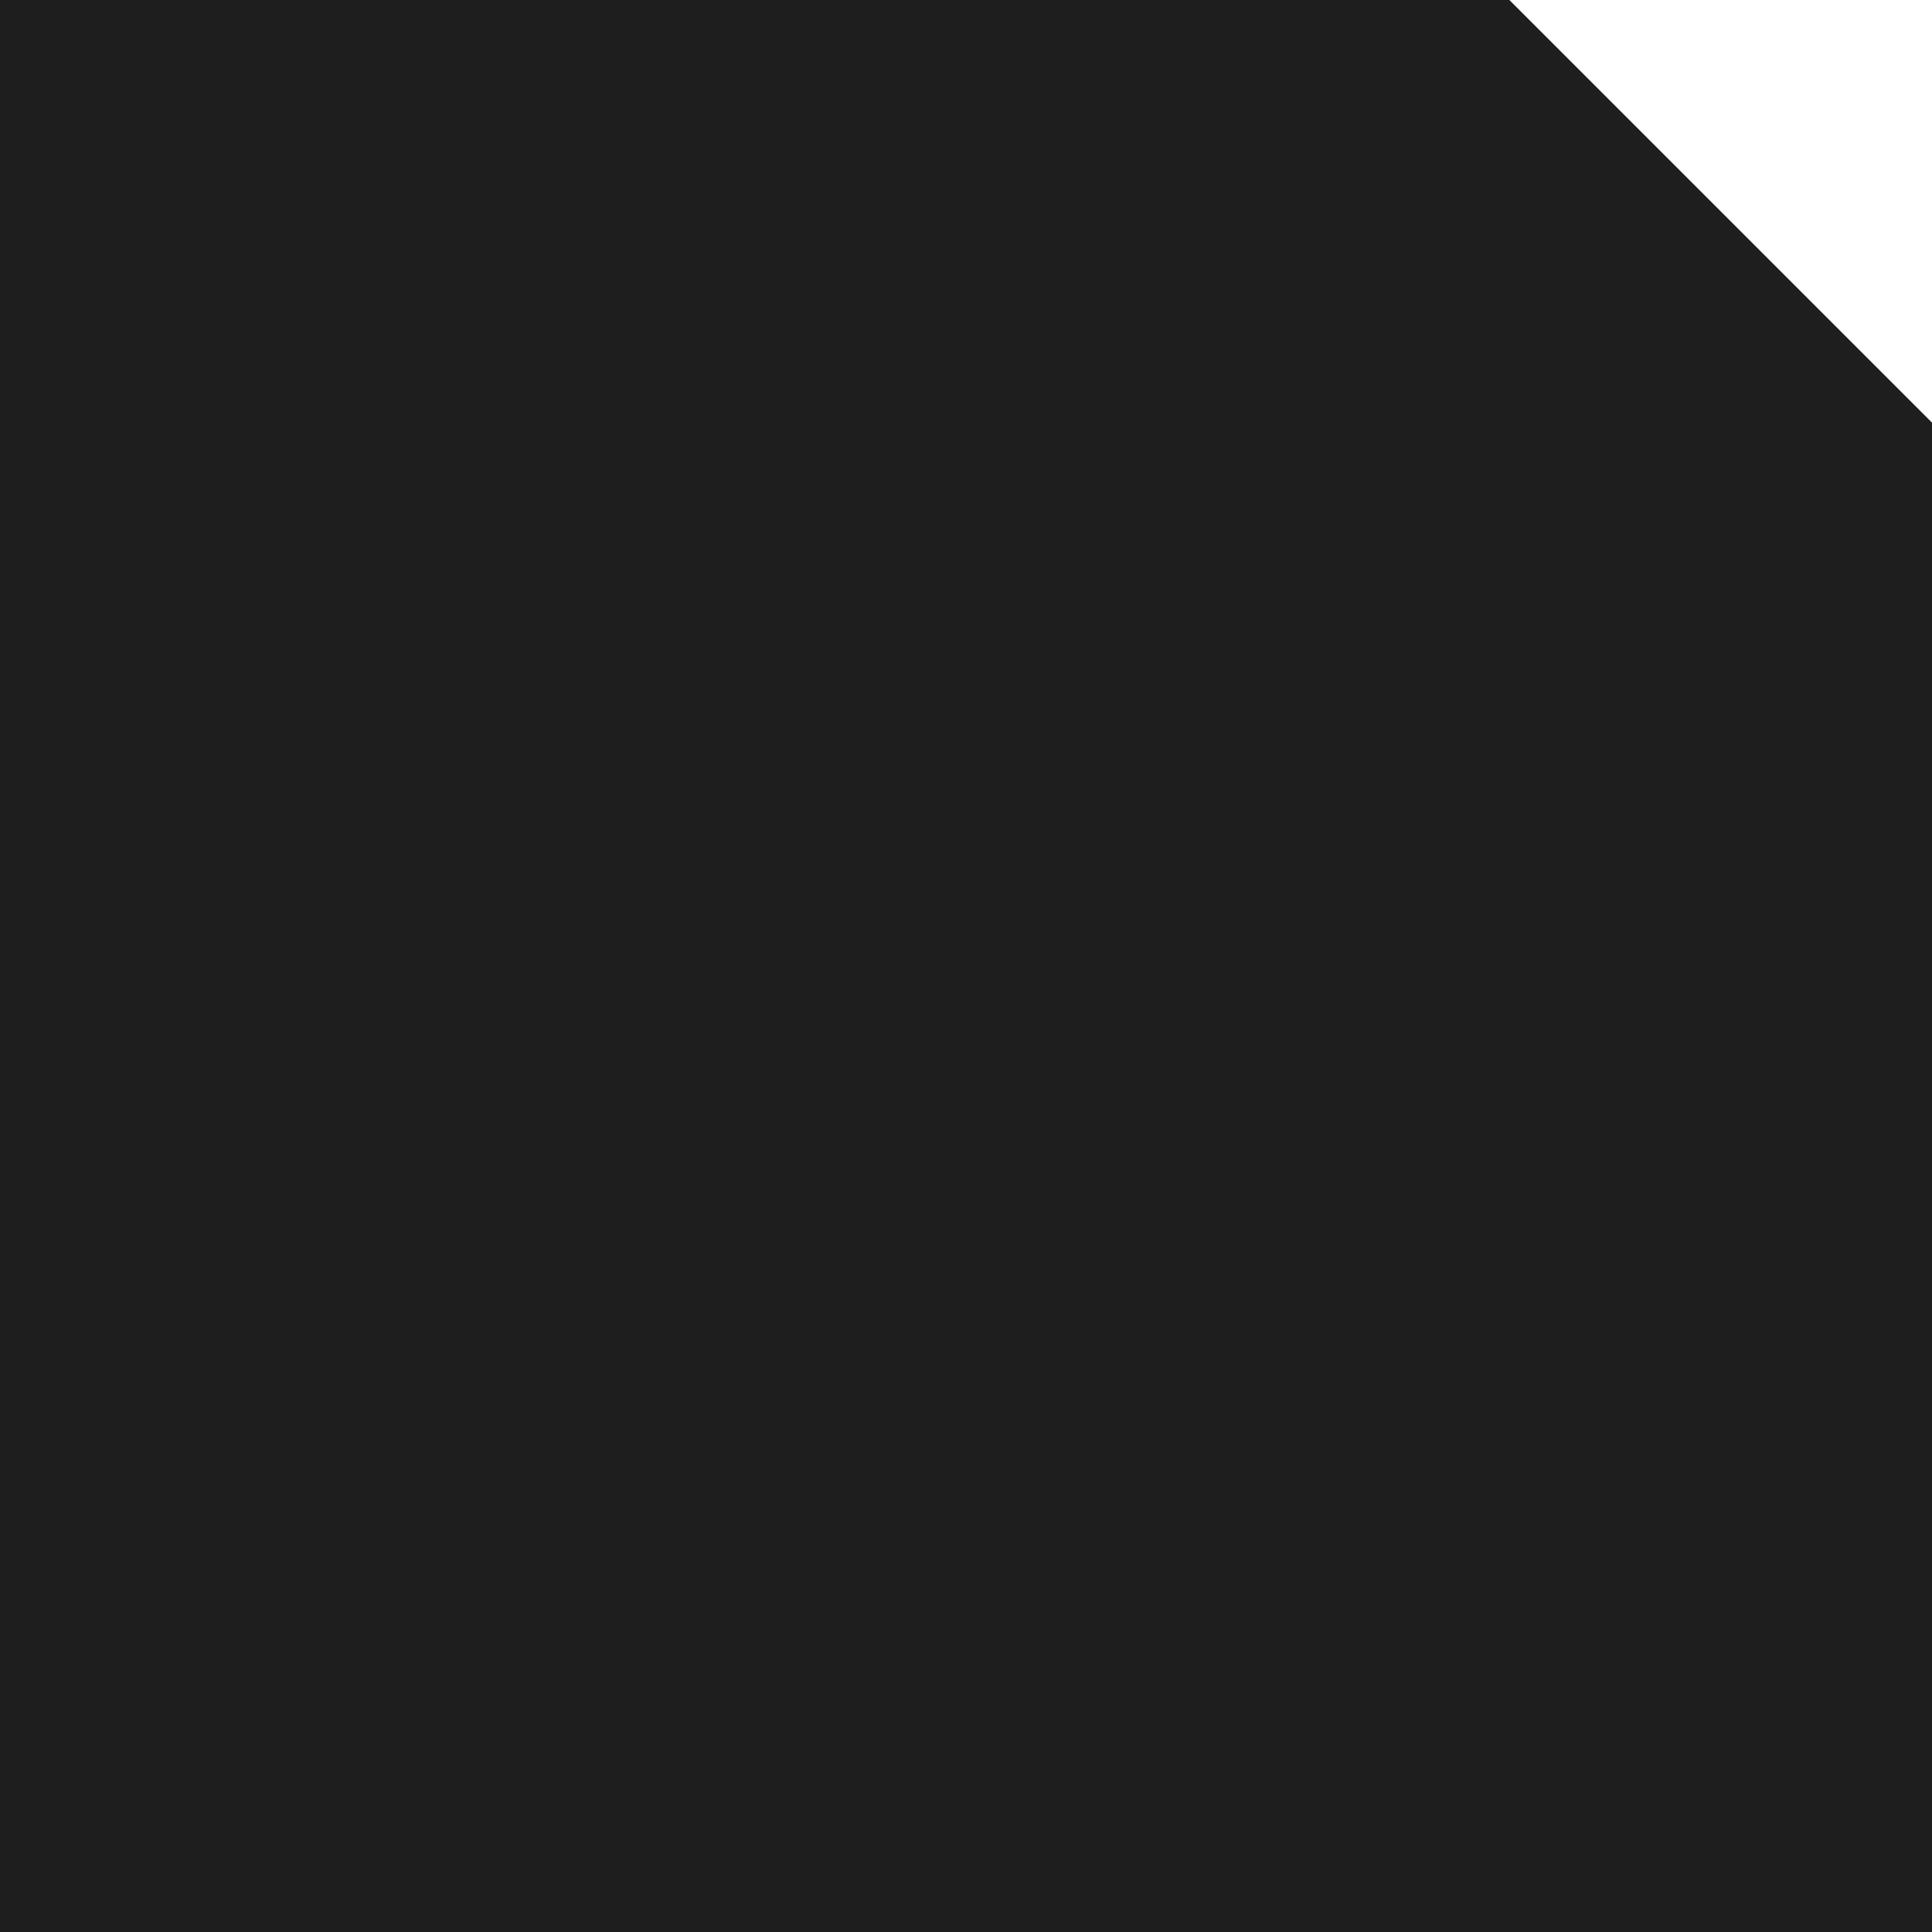
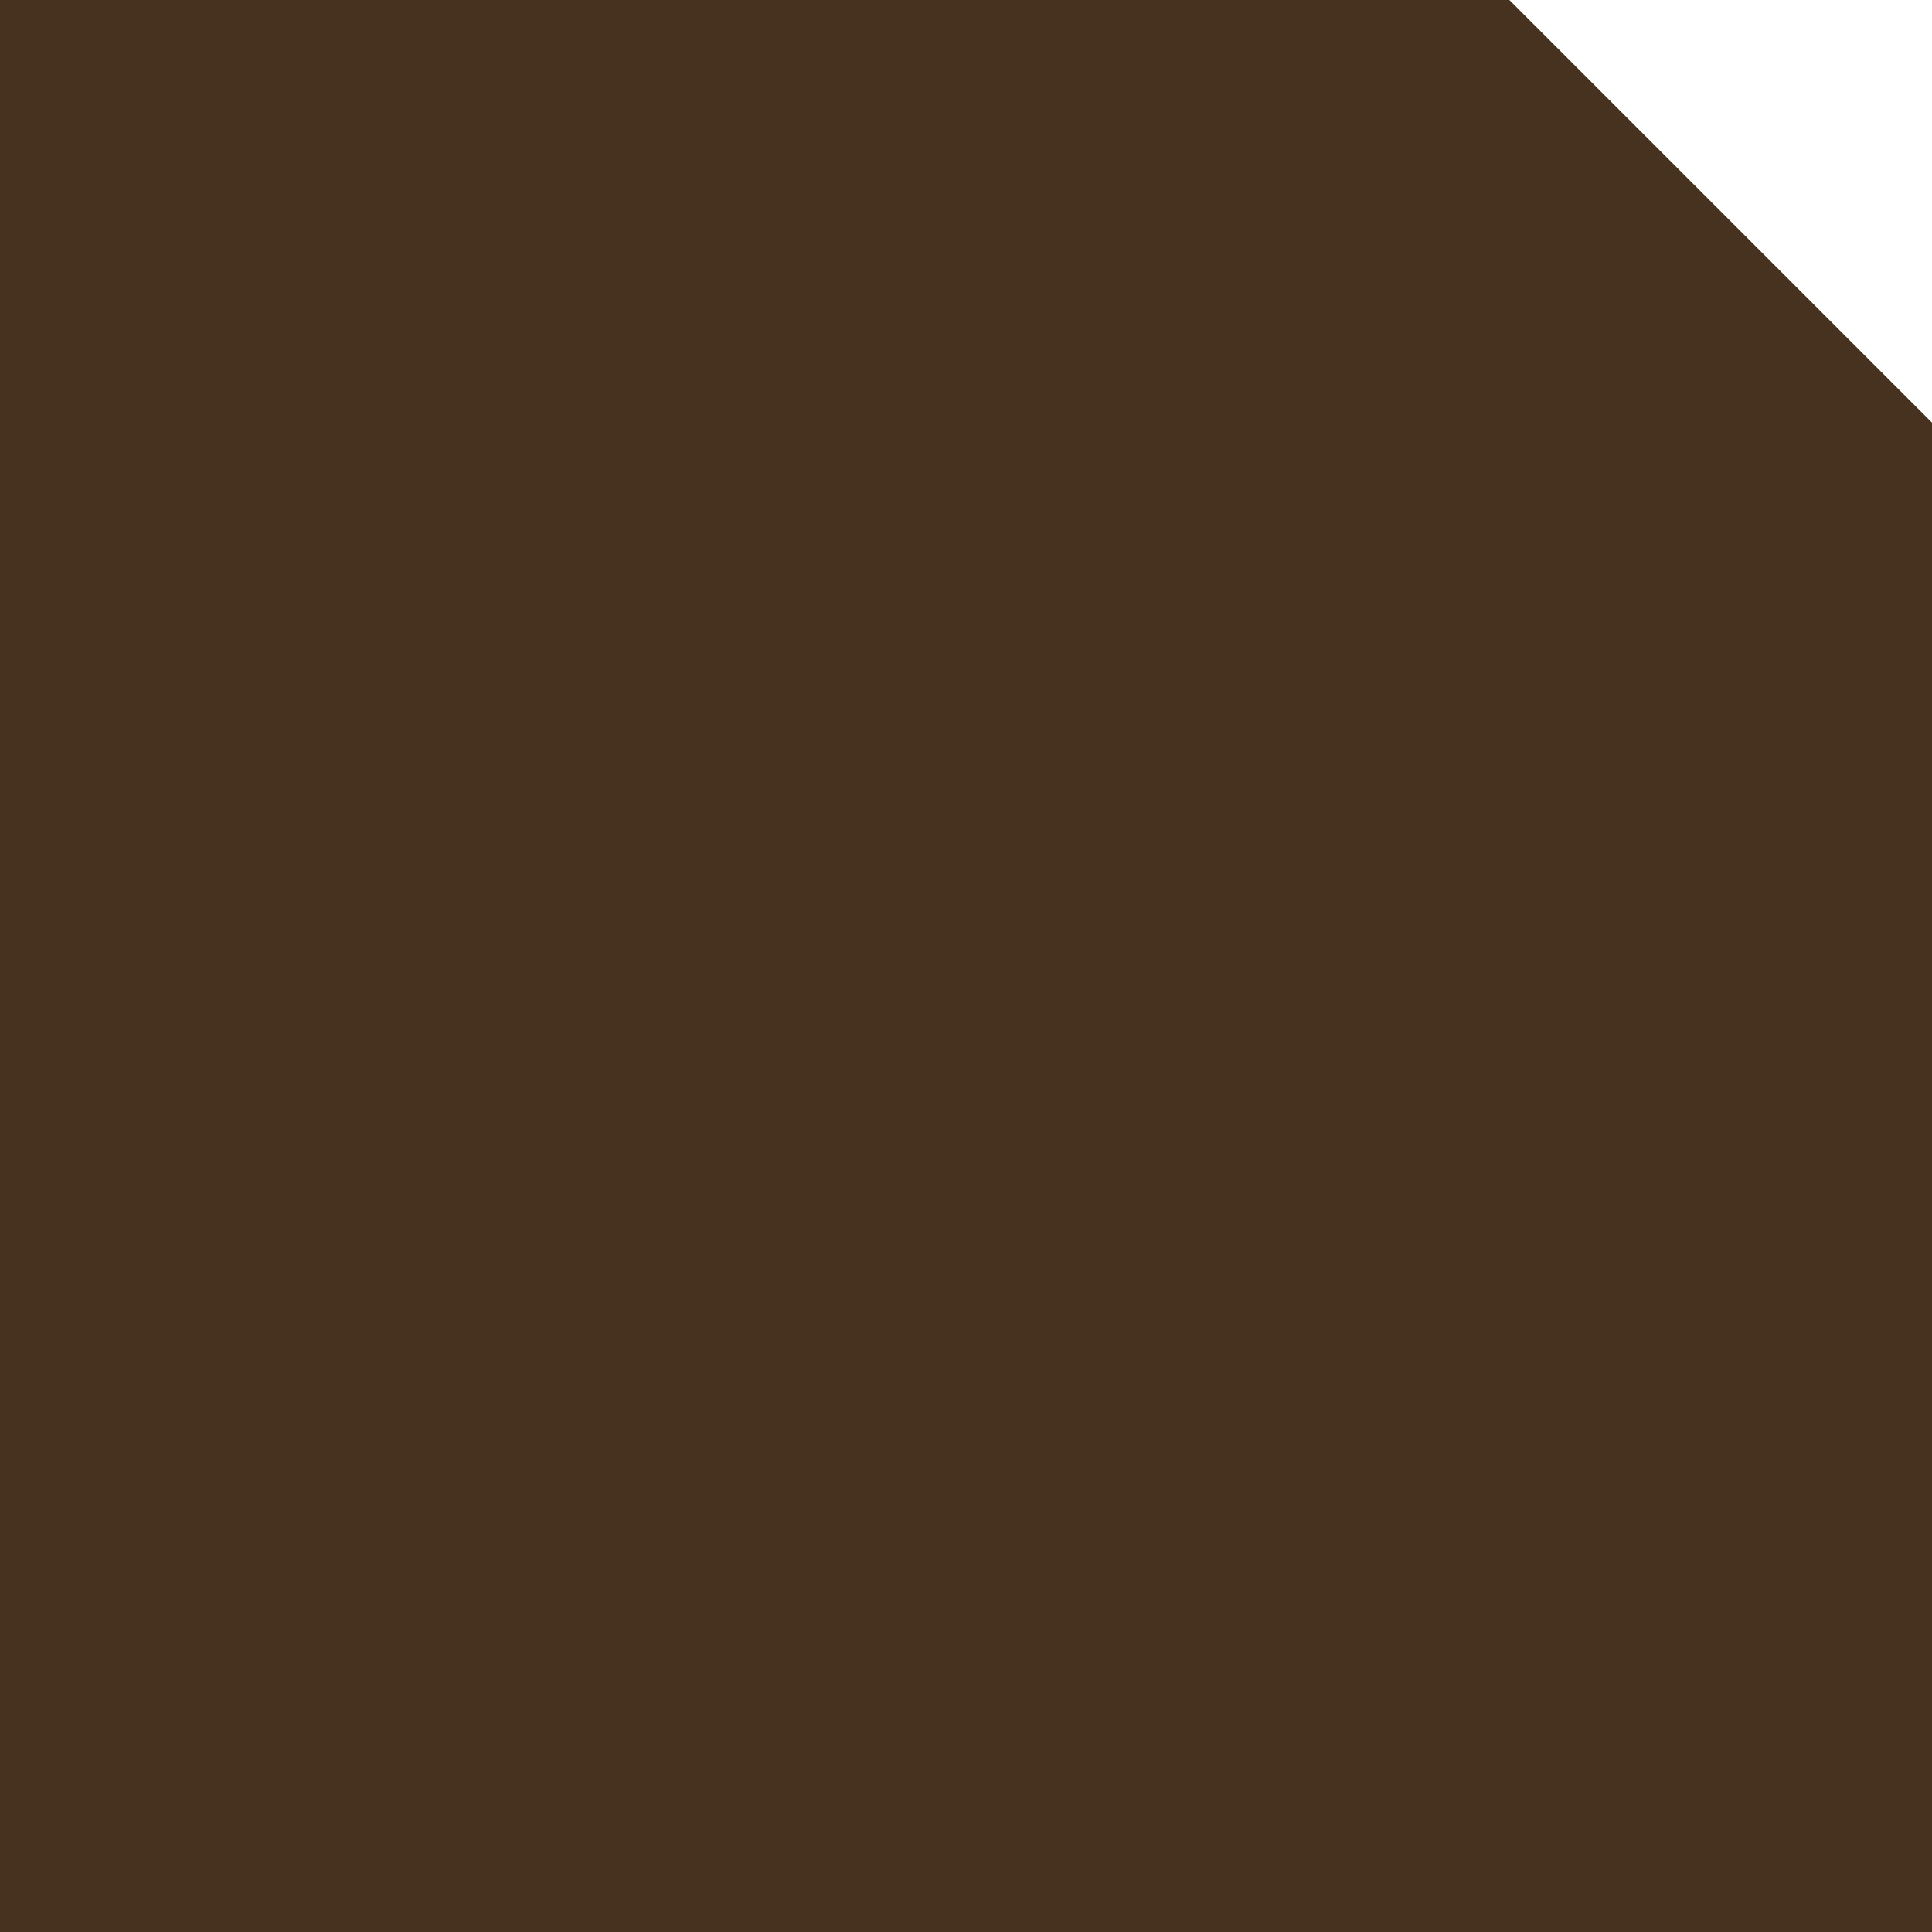
<svg xmlns="http://www.w3.org/2000/svg" width="18.062mm" height="18.062mm" viewBox="0 0 64 64" id="svg2" version="1.1">
  <defs id="defs4" />
  <g id="layer1" transform="translate(-186.7857,-306.7744)">
-     <path style="opacity:1;fill:#1e1e1e;fill-opacity:1;stroke:none;stroke-width:0;stroke-linecap:round;stroke-linejoin:miter;stroke-miterlimit:4;stroke-dasharray:none;stroke-dashoffset:0;stroke-opacity:1" d="M 0 0 L 0 14 L 0 50 L 0 64 L 14 64 L 50 64 L 64 64 L 64 50 L 64 14 L 50 0 L 14 0 L 0 0 z " transform="translate(186.7857,306.7744)" id="path4150" />
+     <path style="opacity:1;fill:#46321e;fill-opacity:1;stroke:none;stroke-width:0;stroke-linecap:round;stroke-linejoin:miter;stroke-miterlimit:4;stroke-dasharray:none;stroke-dashoffset:0;stroke-opacity:1" d="M 0 0 L 0 14 L 0 50 L 0 64 L 14 64 L 50 64 L 64 64 L 64 50 L 64 14 L 50 0 L 14 0 L 0 0 z " transform="translate(186.7857,306.7744)" id="path4150" />
  </g>
</svg>
